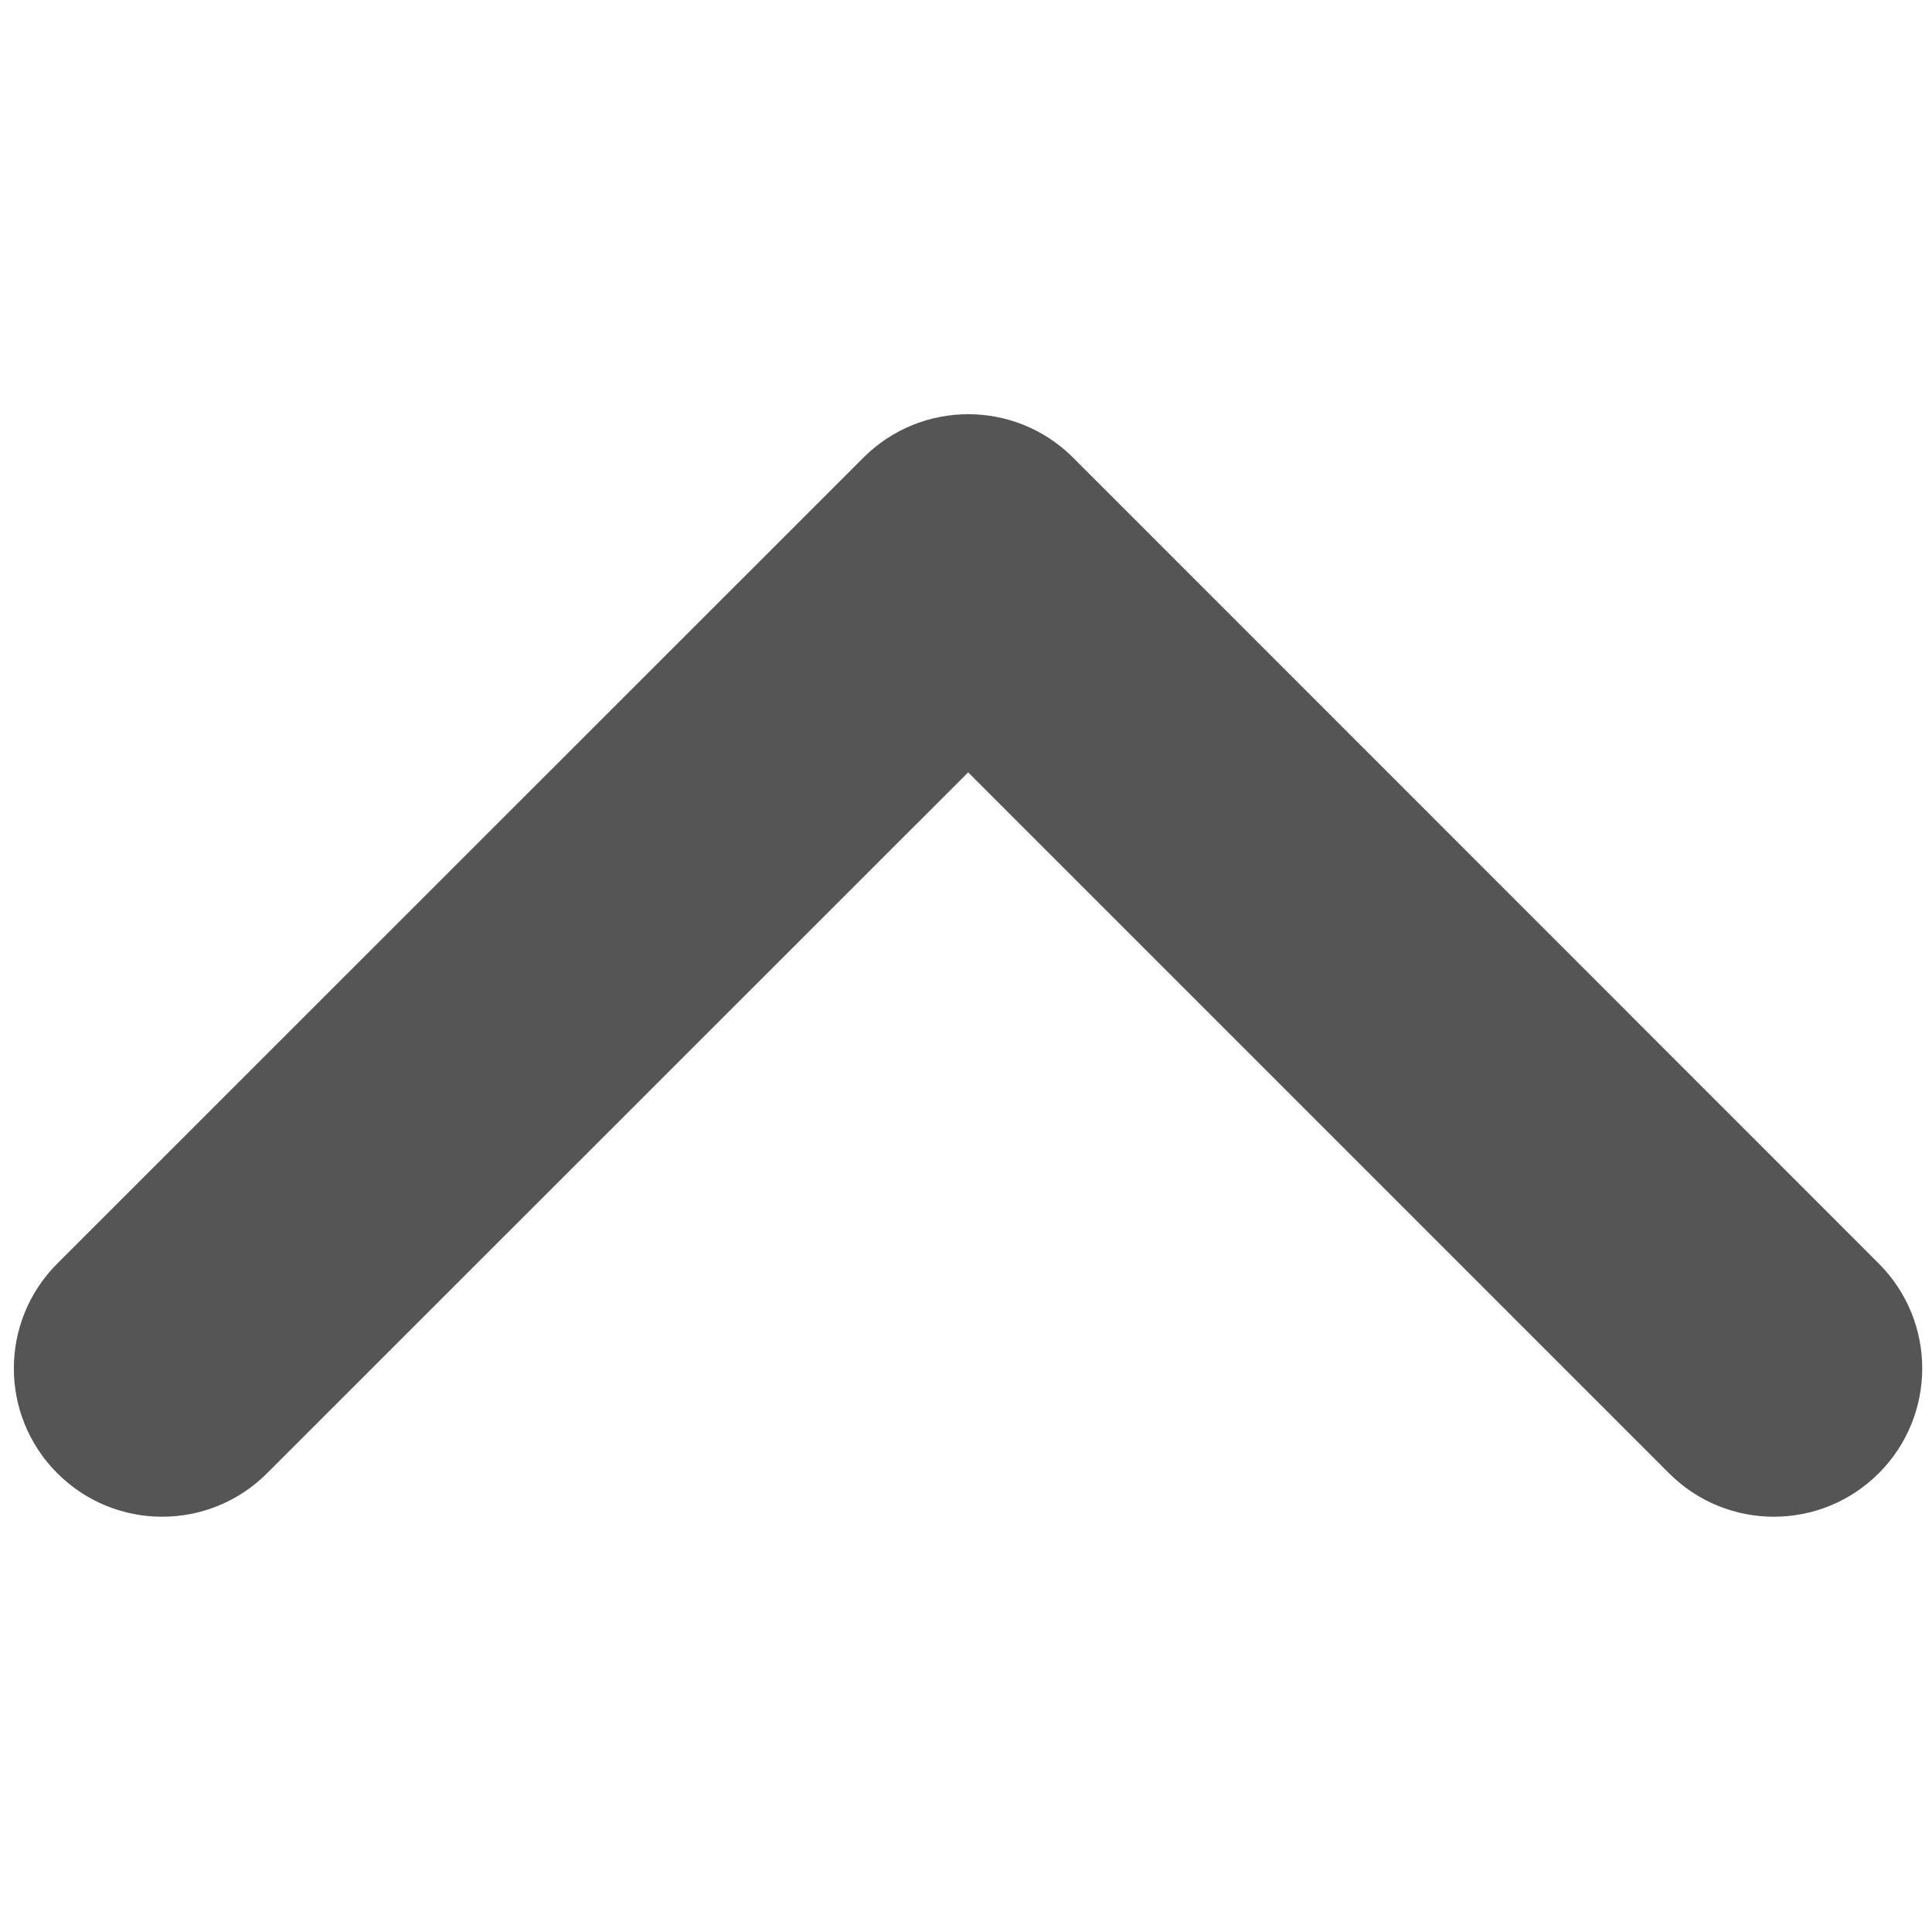
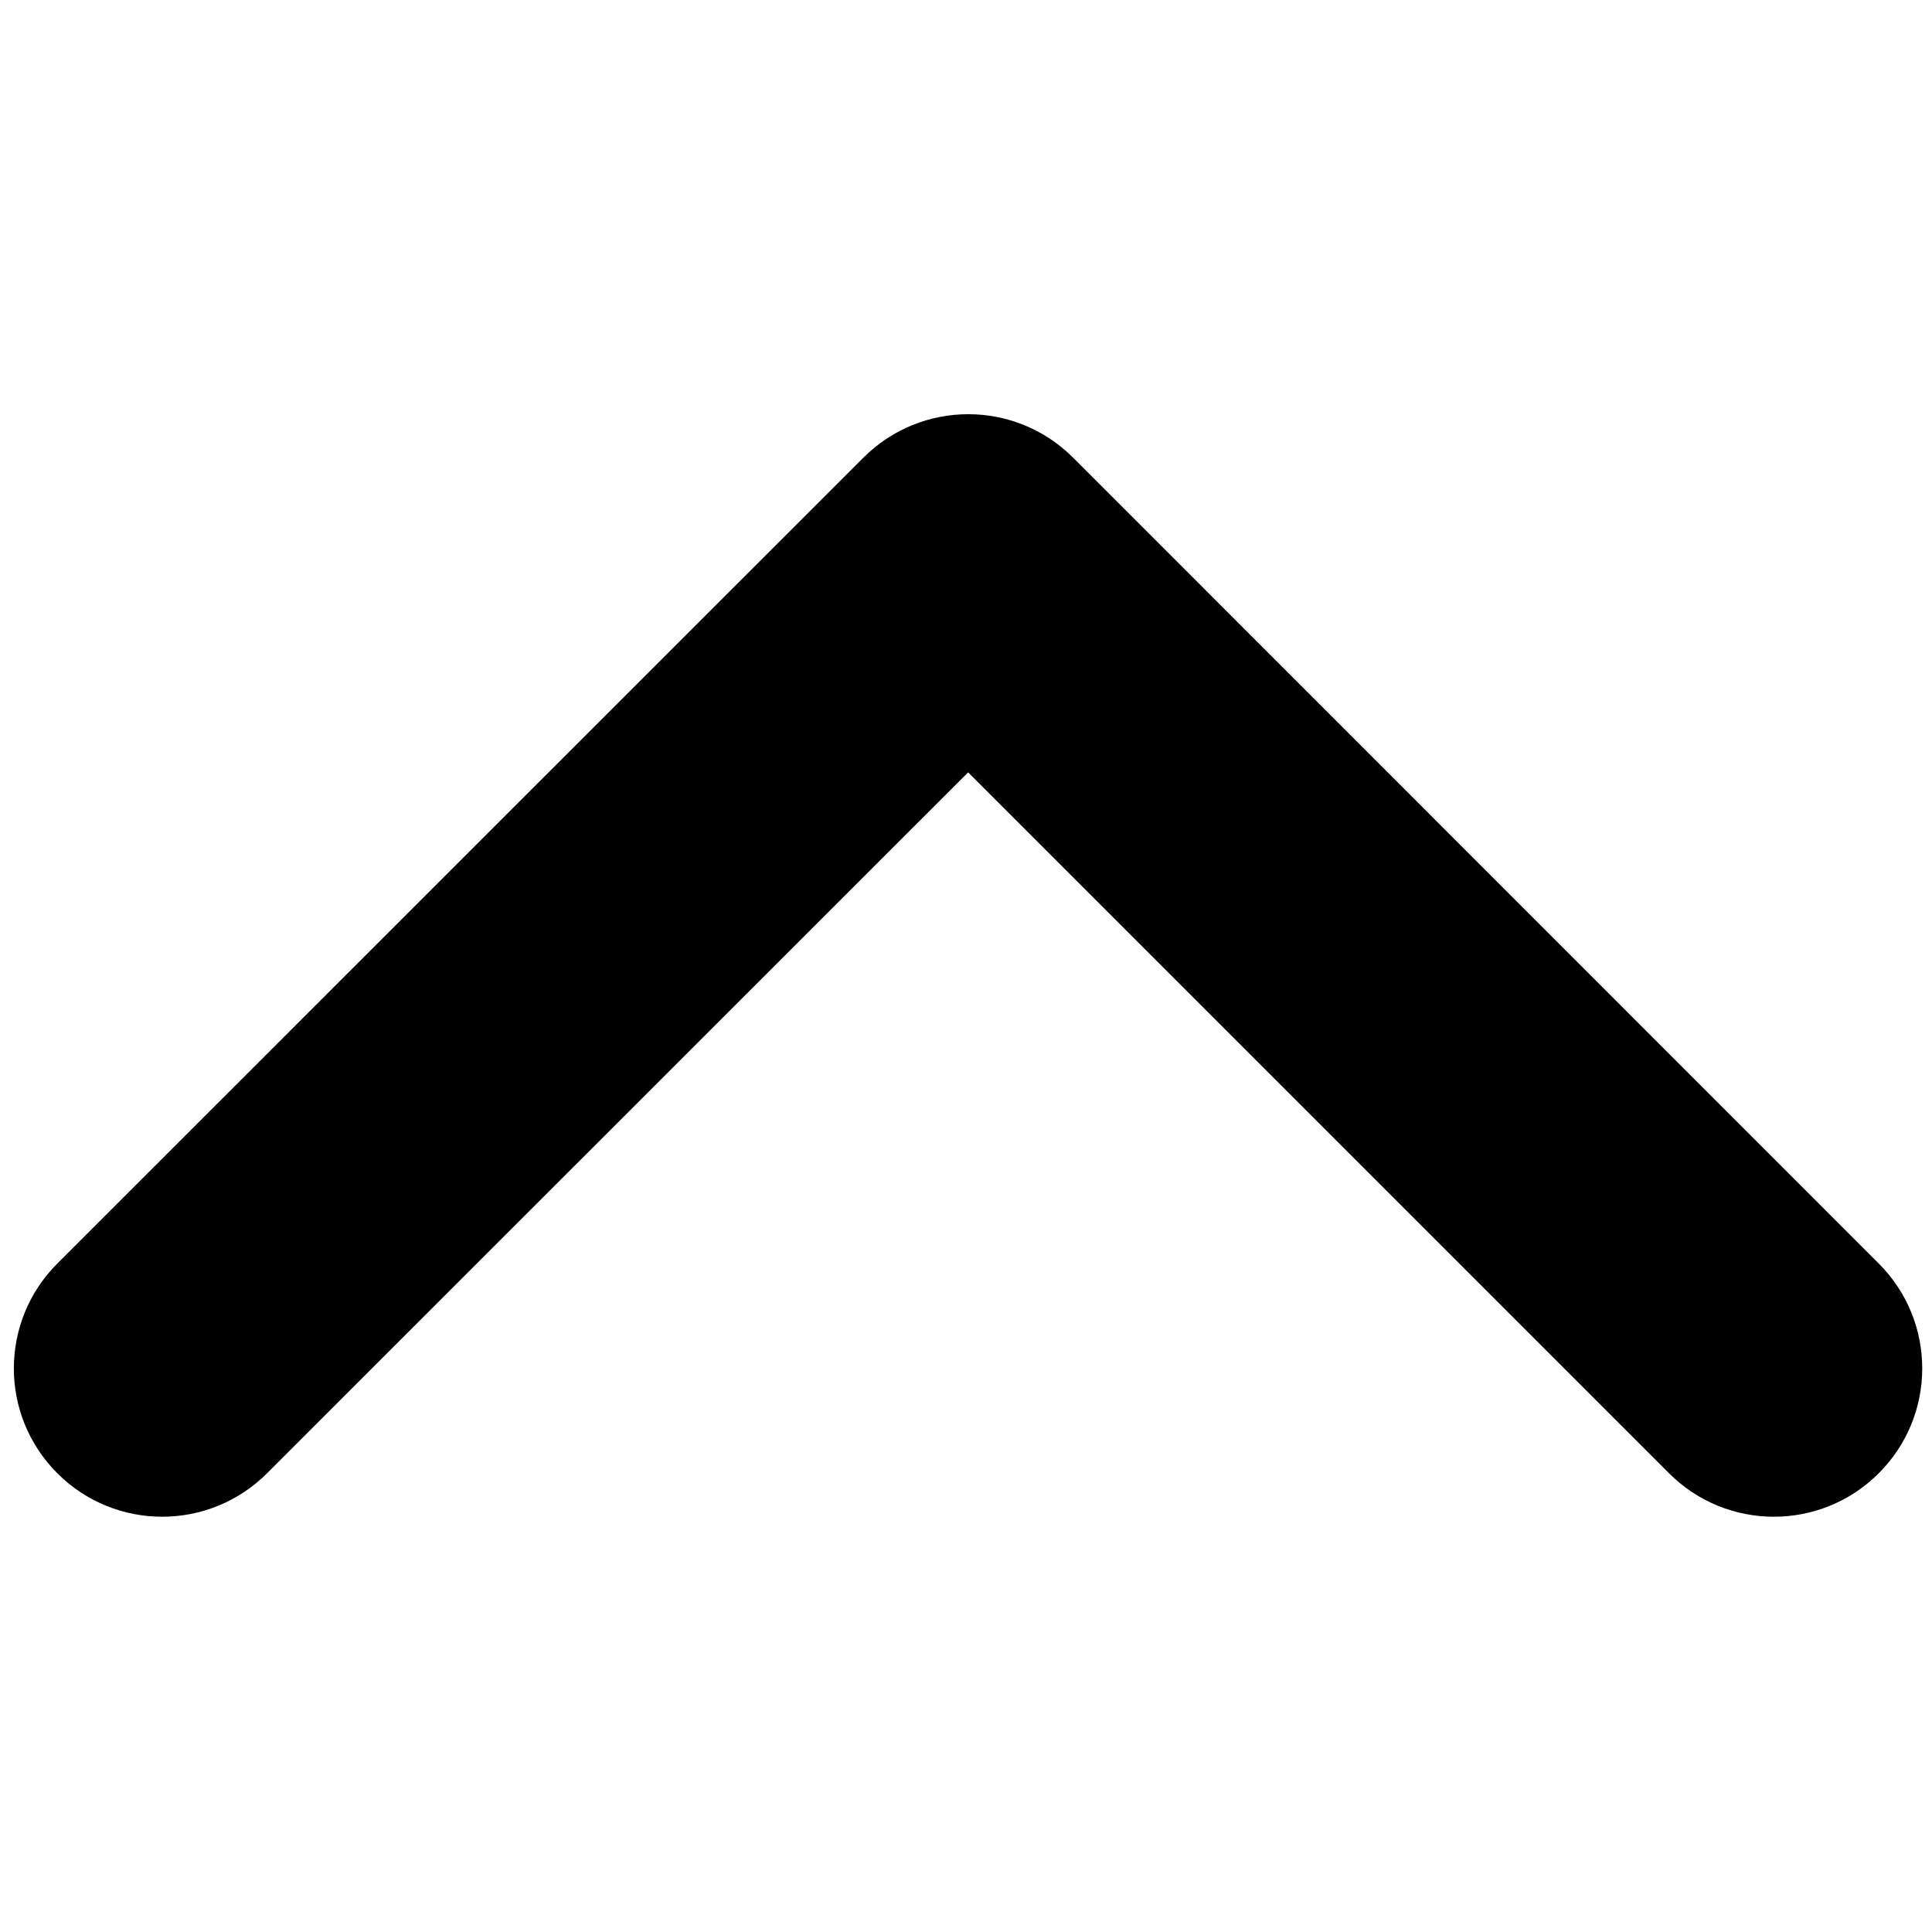
<svg xmlns="http://www.w3.org/2000/svg" t="1564737915914" class="icon" viewBox="0 0 1024 1024" version="1.1" p-id="7216" width="200" height="200">
  <defs>
    <style type="text/css" />
  </defs>
-   <path d="M513.138 409.372l371.484 371.484c30.72 30.72 80.441 30.72 111.161 0s30.72-80.441 0-111.161L568.775 242.574c-30.72-30.72-80.441-30.72-111.161 0L30.379 669.696c-30.72 30.72-30.72 80.441 0 111.161s80.441 30.72 111.161 0L513.138 409.372z" fill="#555555" p-id="7217" />
+   <path d="M513.138 409.372l371.484 371.484c30.72 30.72 80.441 30.72 111.161 0s30.72-80.441 0-111.161L568.775 242.574c-30.72-30.72-80.441-30.72-111.161 0L30.379 669.696c-30.72 30.72-30.72 80.441 0 111.161s80.441 30.72 111.161 0L513.138 409.372z" p-id="7217" />
</svg>
